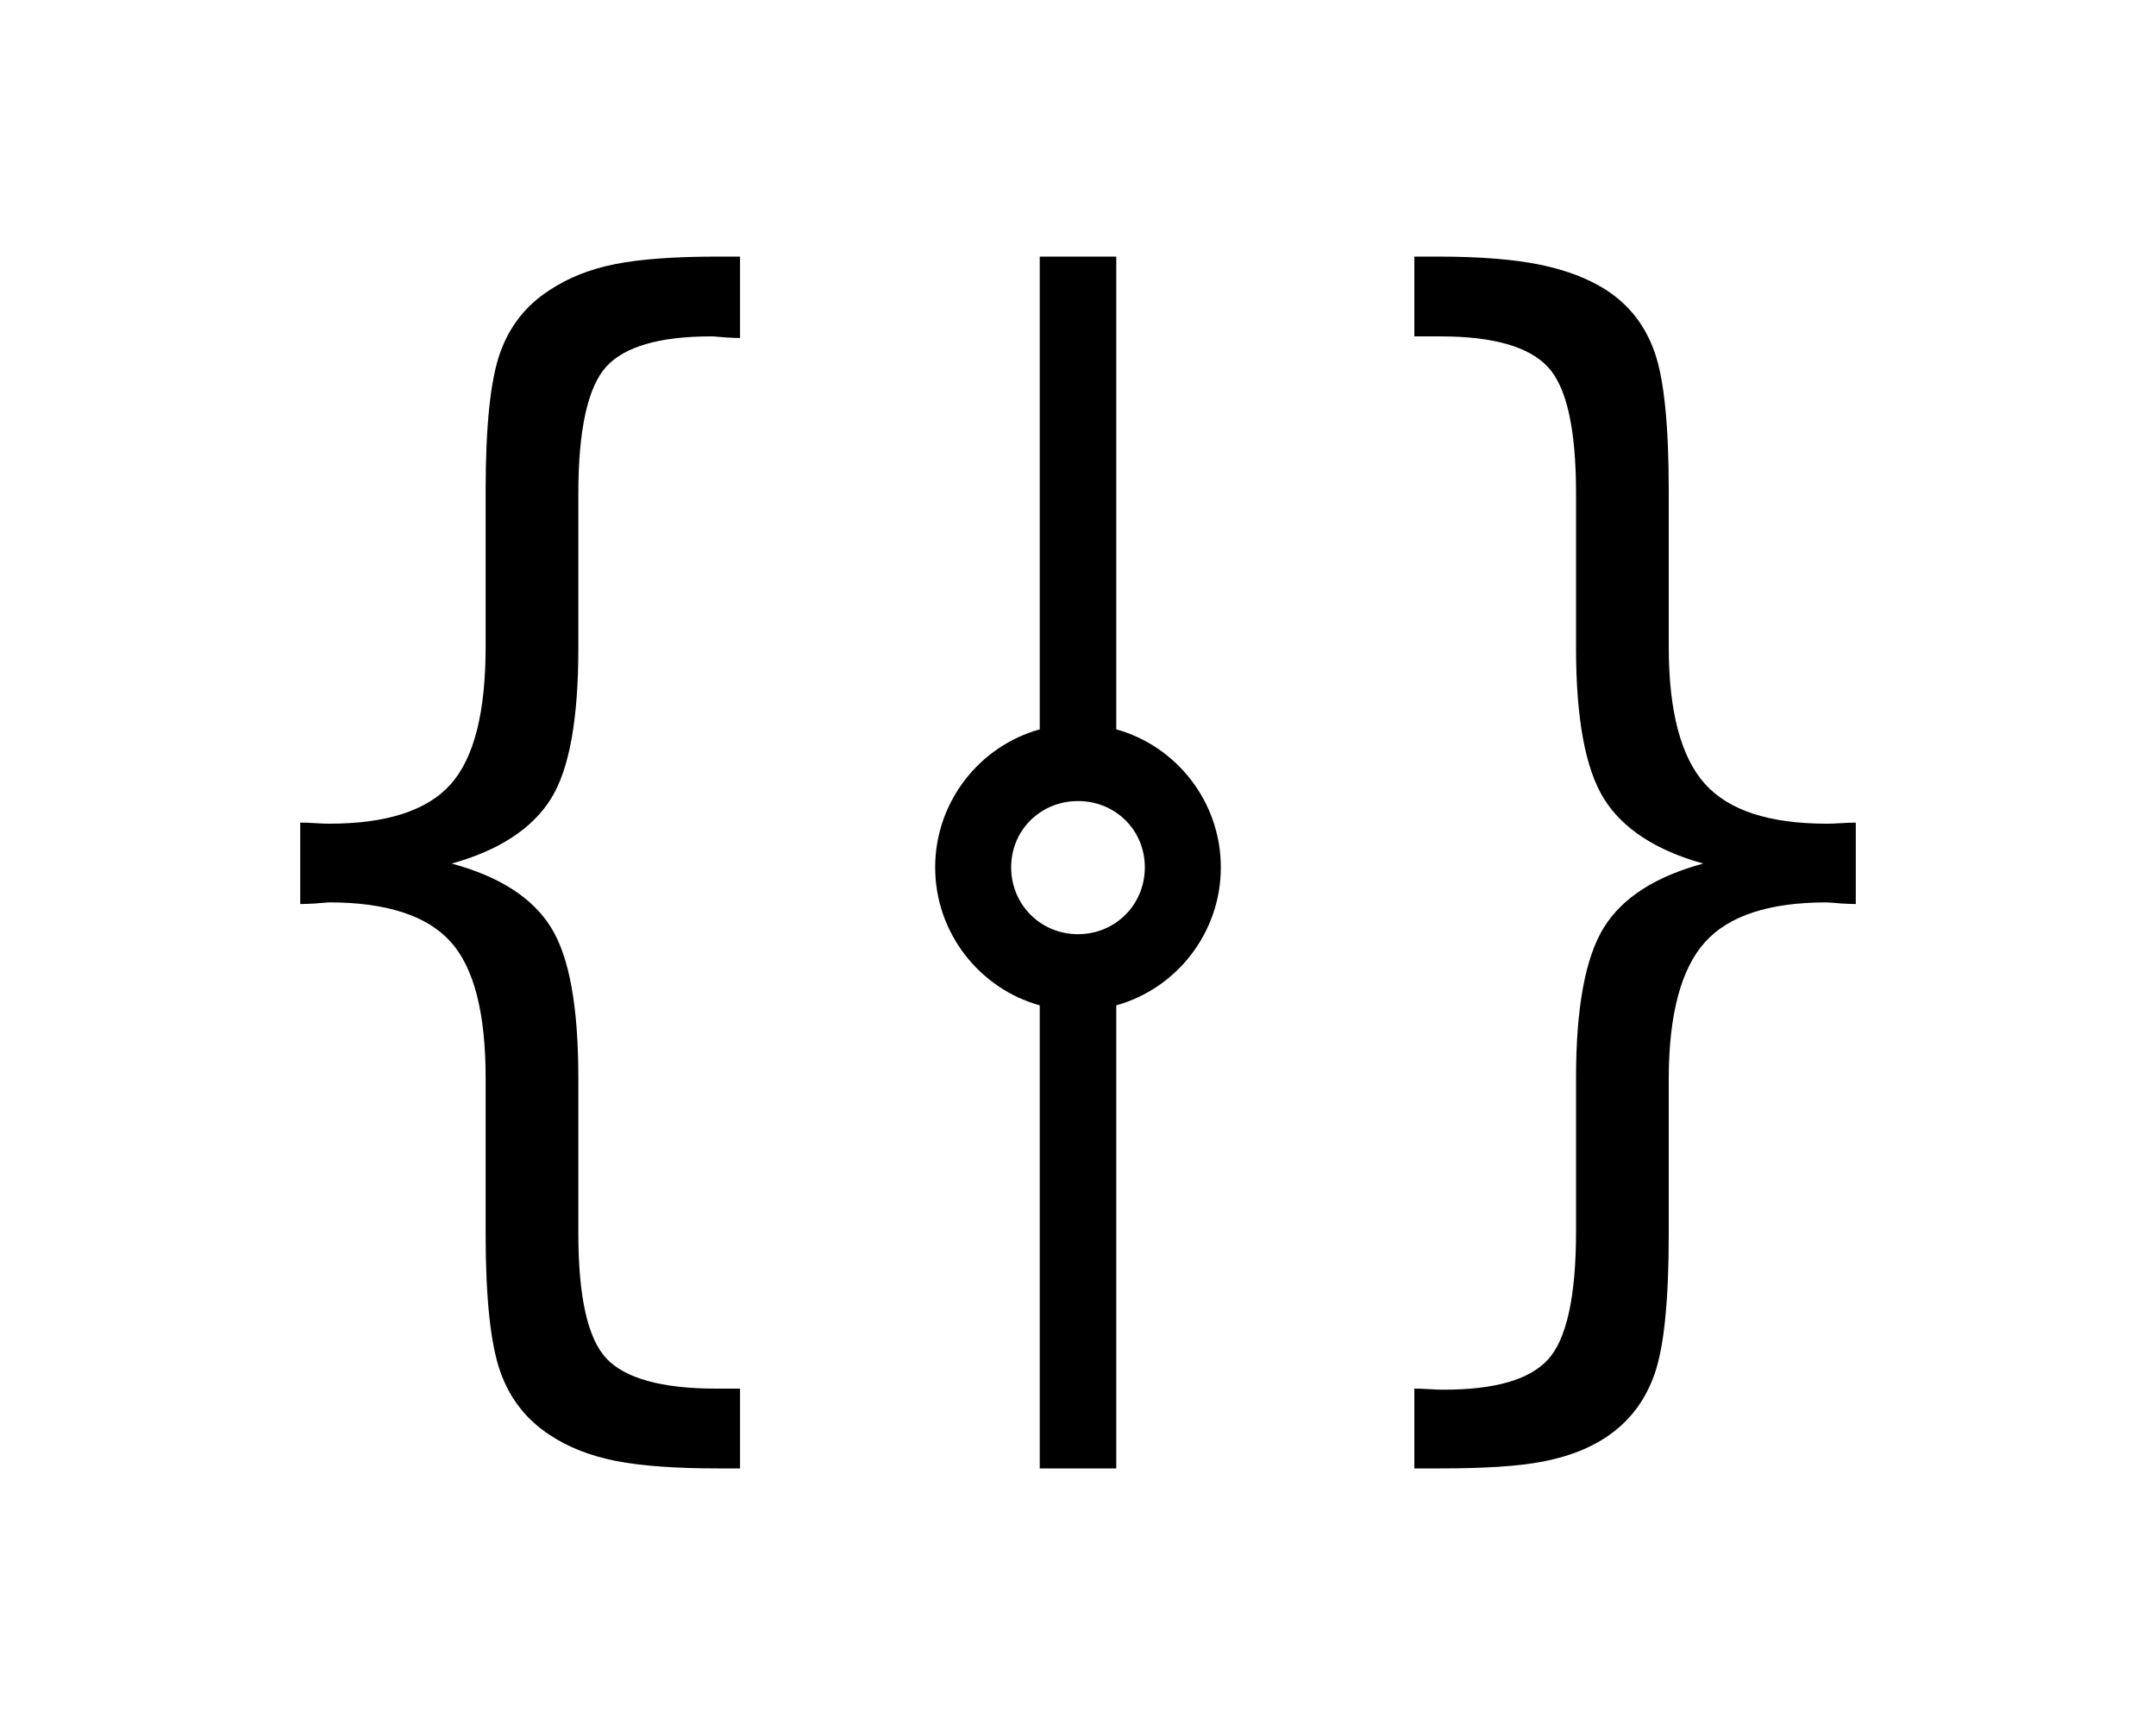
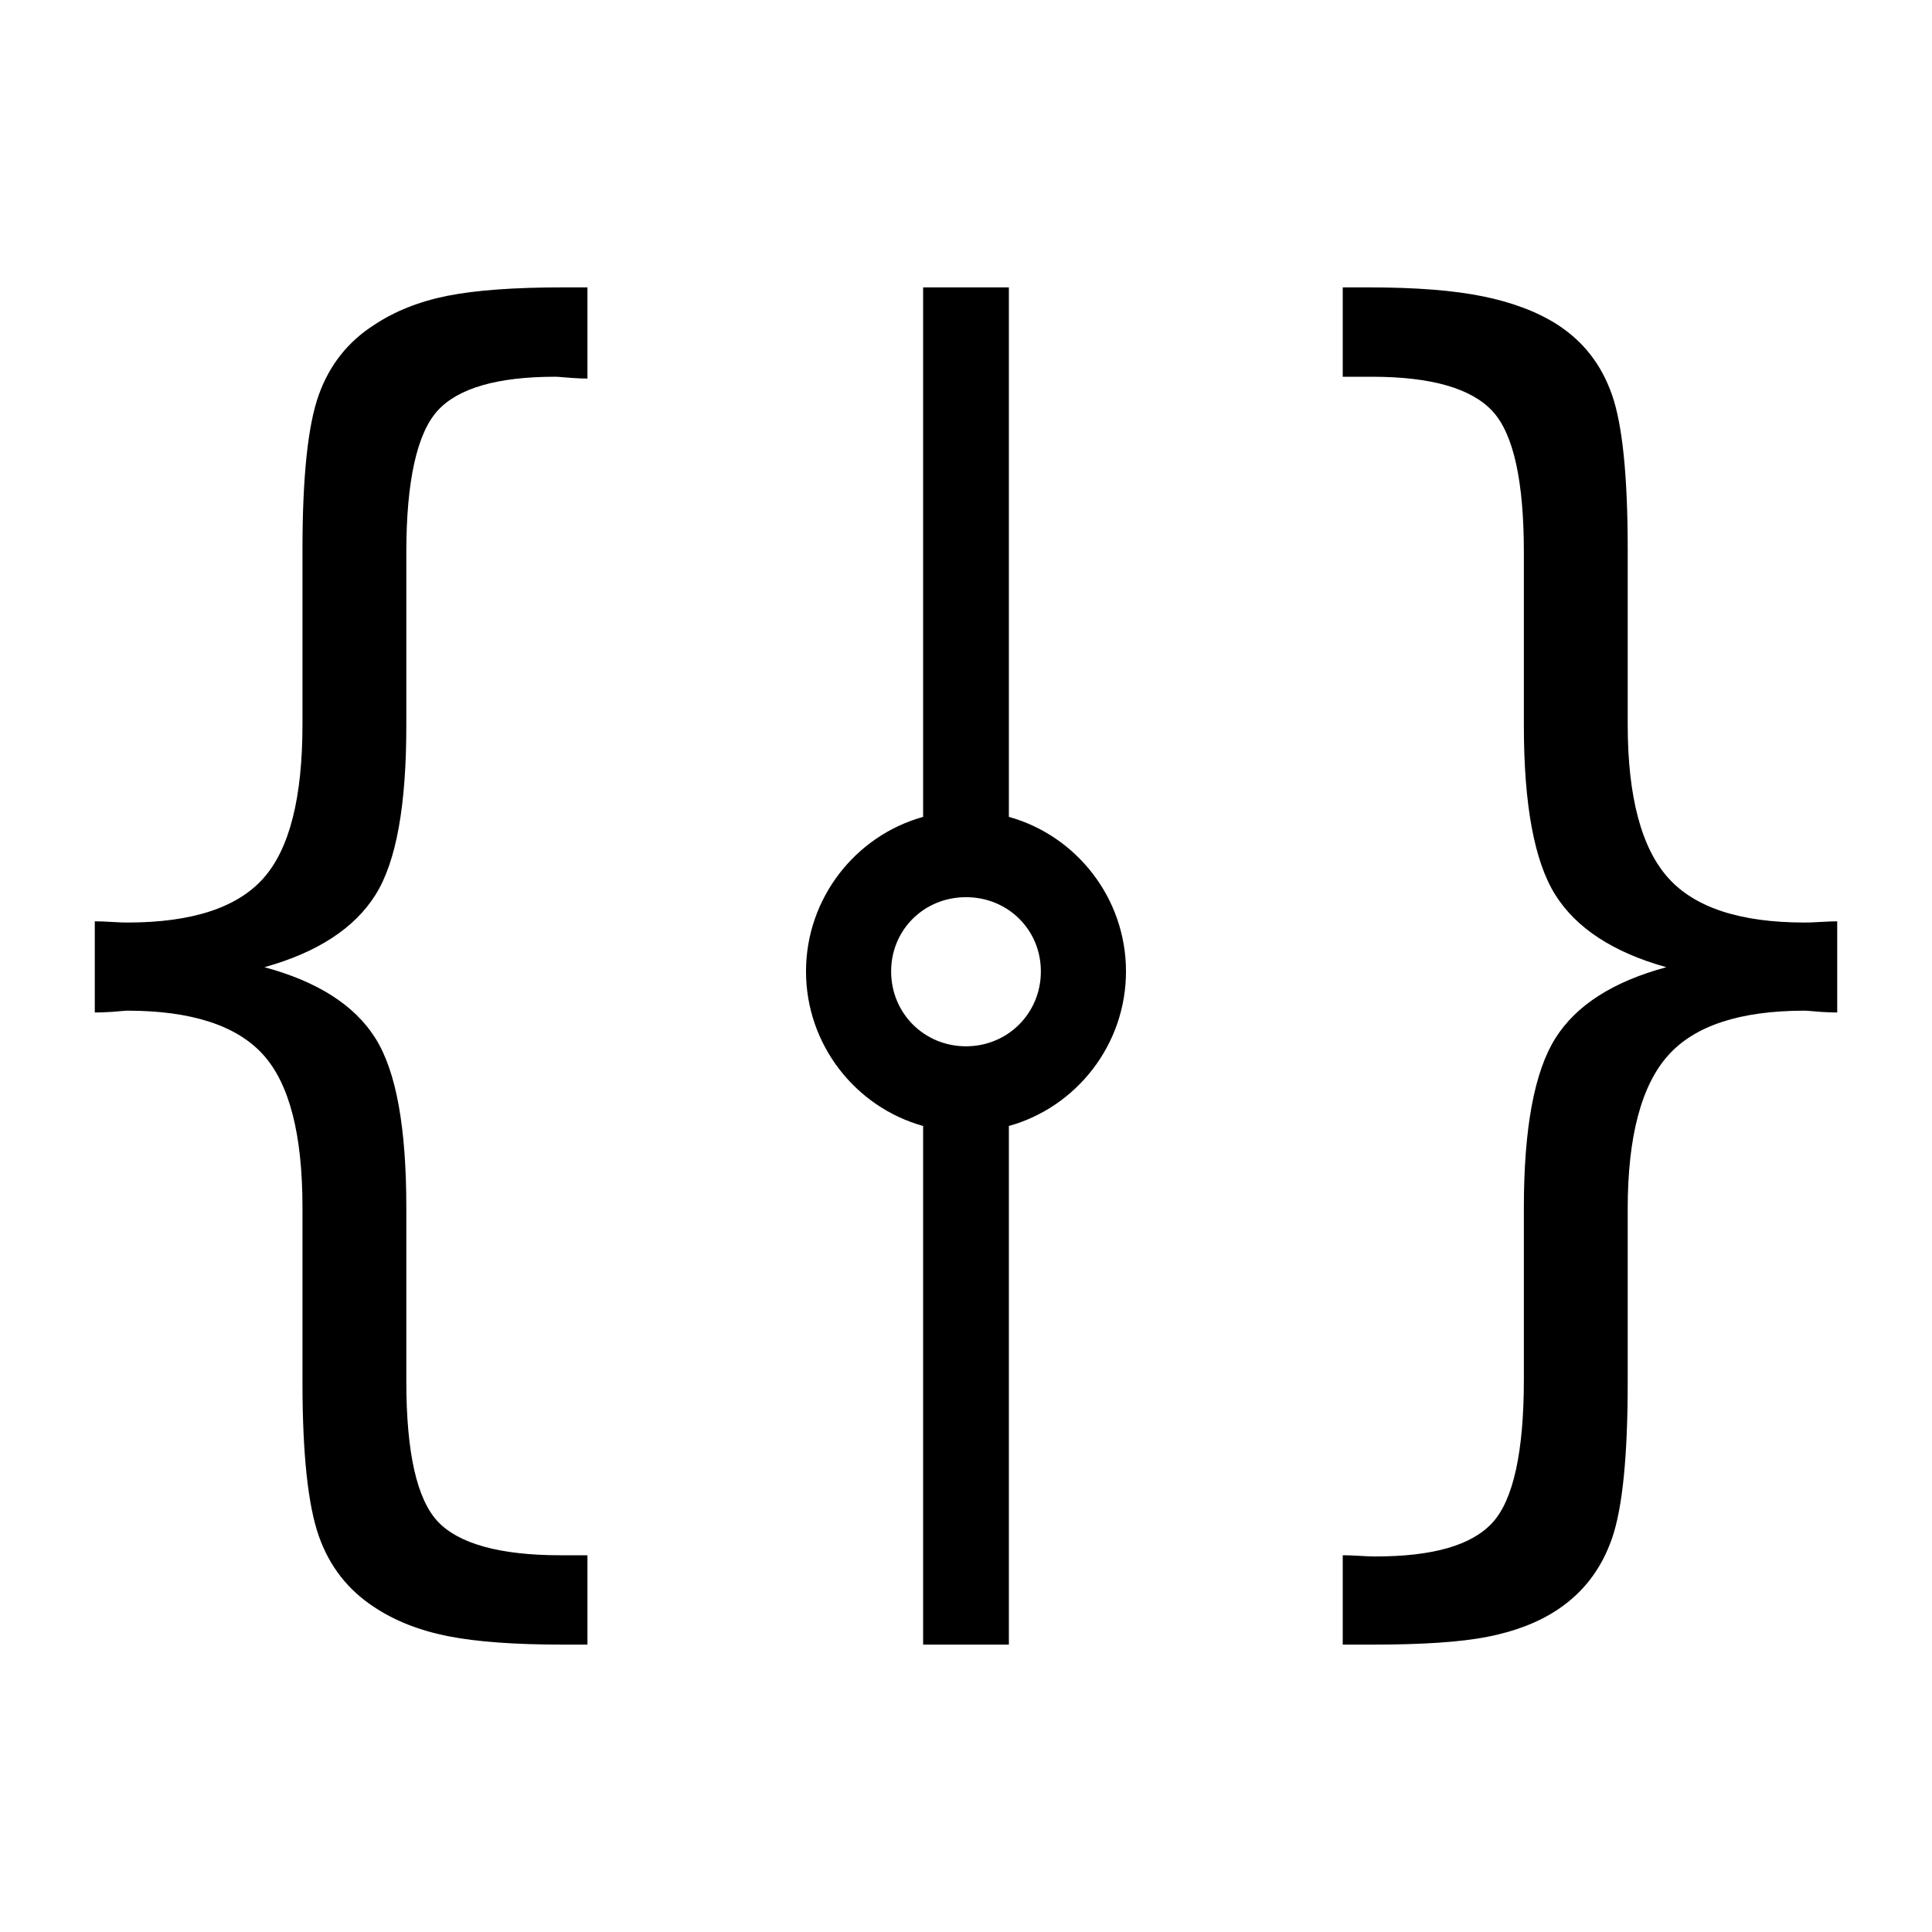
- <svg xmlns="http://www.w3.org/2000/svg" version="1.1" width="100" height="80" viewBox="0 0 100 100">
+ <svg xmlns="http://www.w3.org/2000/svg" version="1.1" width="100px" height="100px" viewBox="0 0 100 100">
  <path style="baseline-shift:baseline;block-progression:tb;color:#000000;direction:ltr;text-indent:0;enable-background:accumulate;text-transform:none;" fill="#000" d="M29.125,14.875c-2.477,0-4.482,0.141-5.969,0.437-1.486,0.298-2.741,0.808-3.781,1.5-1.362,0.868-2.318,2.076-2.875,3.626-0.557,1.548-0.844,4.208-0.844,8v9.062c0,3.79-0.669,6.445-2.031,7.969-1.362,1.523-3.712,2.281-7.031,2.281-0.174,0-0.441-0.006-0.813-0.031-0.371-0.025-0.677-0.031-0.875-0.031v4.718c0.198,0,0.504-0.006,0.875-0.031,0.372-0.025,0.639-0.061,0.813-0.063,3.319,0.002,5.669,0.771,7.031,2.282s2.031,4.141,2.031,7.906v9.062c0,3.692,0.287,6.353,0.844,7.938s1.513,2.796,2.875,3.688c1.04,0.692,2.315,1.202,3.813,1.5,1.498,0.296,3.484,0.437,5.937,0.437h1.281v-4.625h-1.406c-3.122,0-5.266-0.598-6.344-1.75-1.077-1.152-1.625-3.559-1.625-7.25v-9c0-4.112-0.515-7.028-1.593-8.75s-3-2.944-5.75-3.688c2.75-0.766,4.672-2.028,5.75-3.75,1.078-1.72,1.593-4.636,1.593-8.75v-8.968c0-3.716,0.56-6.18,1.625-7.344s3.097-1.75,6.094-1.75c0.173,0,0.472,0.038,0.844,0.062,0.371,0.026,0.614,0.032,0.812,0.032v-4.719h-1.281zm18.656,0v27.406c-3.498,0.973-6.062,4.207-6.062,8s2.565,7.027,6.062,8v26.844h4.438v-26.844c3.497-0.973,6.062-4.207,6.062-8s-2.564-7.027-6.062-8v-27.406h-4.438zm21.719,0v4.625h1.5c3.096,0,5.16,0.605,6.25,1.781,1.09,1.177,1.625,3.622,1.625,7.313v8.968c0,4.114,0.547,7.03,1.625,8.75,1.078,1.722,3,2.984,5.75,3.75-2.75,0.744-4.672,1.966-5.75,3.688s-1.625,4.638-1.625,8.75v8.906c0,3.741-0.547,6.23-1.625,7.406-1.078,1.178-3.09,1.75-6.062,1.75-0.174,0-0.441-0.006-0.813-0.031s-0.677-0.031-0.875-0.031v4.625h1.531c2.527,0,4.52-0.121,5.969-0.406s2.659-0.761,3.625-1.407c1.338-0.89,2.267-2.114,2.813-3.687,0.544-1.573,0.812-4.271,0.812-8.063v-9c0-3.764,0.719-6.401,2.094-7.937,1.374-1.536,3.718-2.311,7.062-2.313,0.174,0.002,0.472,0.038,0.844,0.063,0.371,0.025,0.645,0.031,0.844,0.031v-4.718c-0.199,0-0.473,0.006-0.844,0.031-0.372,0.025-0.67,0.031-0.844,0.031-3.344,0-5.688-0.778-7.062-2.312-1.375-1.536-2.094-4.173-2.094-7.938v-9.062c0-3.766-0.268-6.44-0.812-8-0.546-1.562-1.475-2.758-2.813-3.626-1.04-0.668-2.333-1.159-3.844-1.468-1.511-0.31-3.46-0.469-5.937-0.469h-1.344zm-19.5,31.563c2.164,0,3.875,1.679,3.875,3.843s-1.711,3.875-3.875,3.875-3.875-1.711-3.875-3.875,1.711-3.843,3.875-3.843z" />
</svg>
